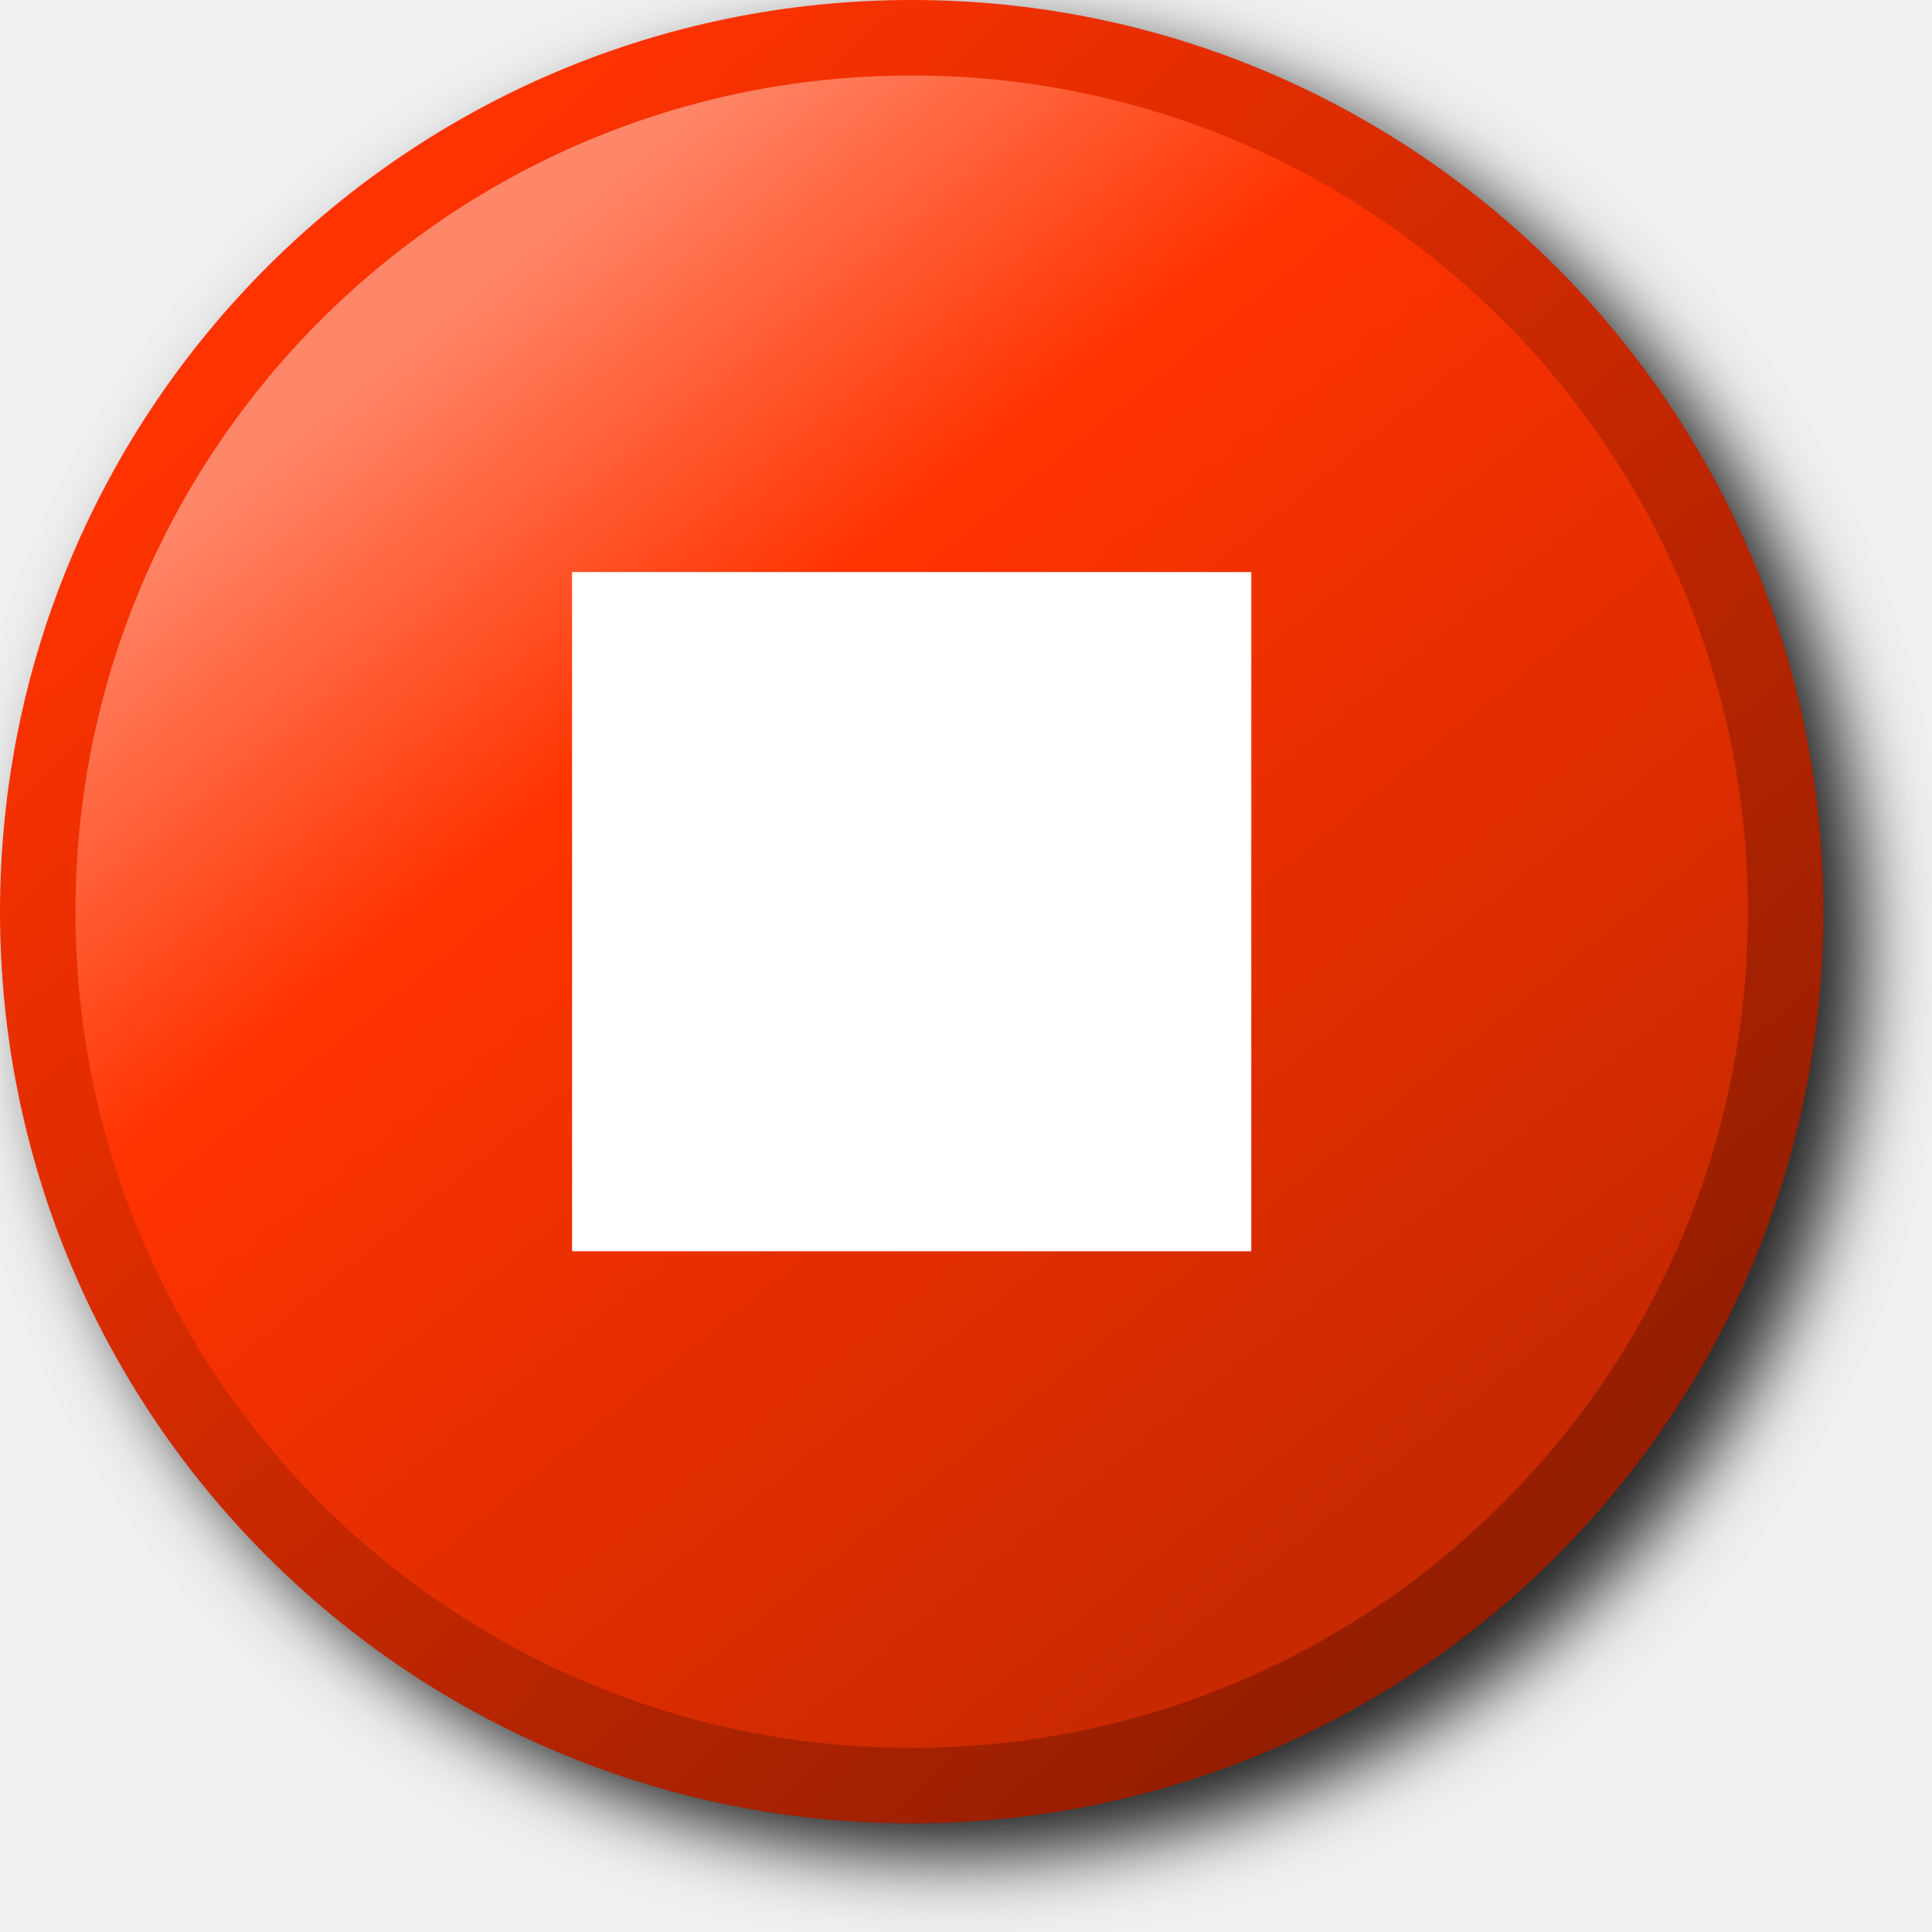
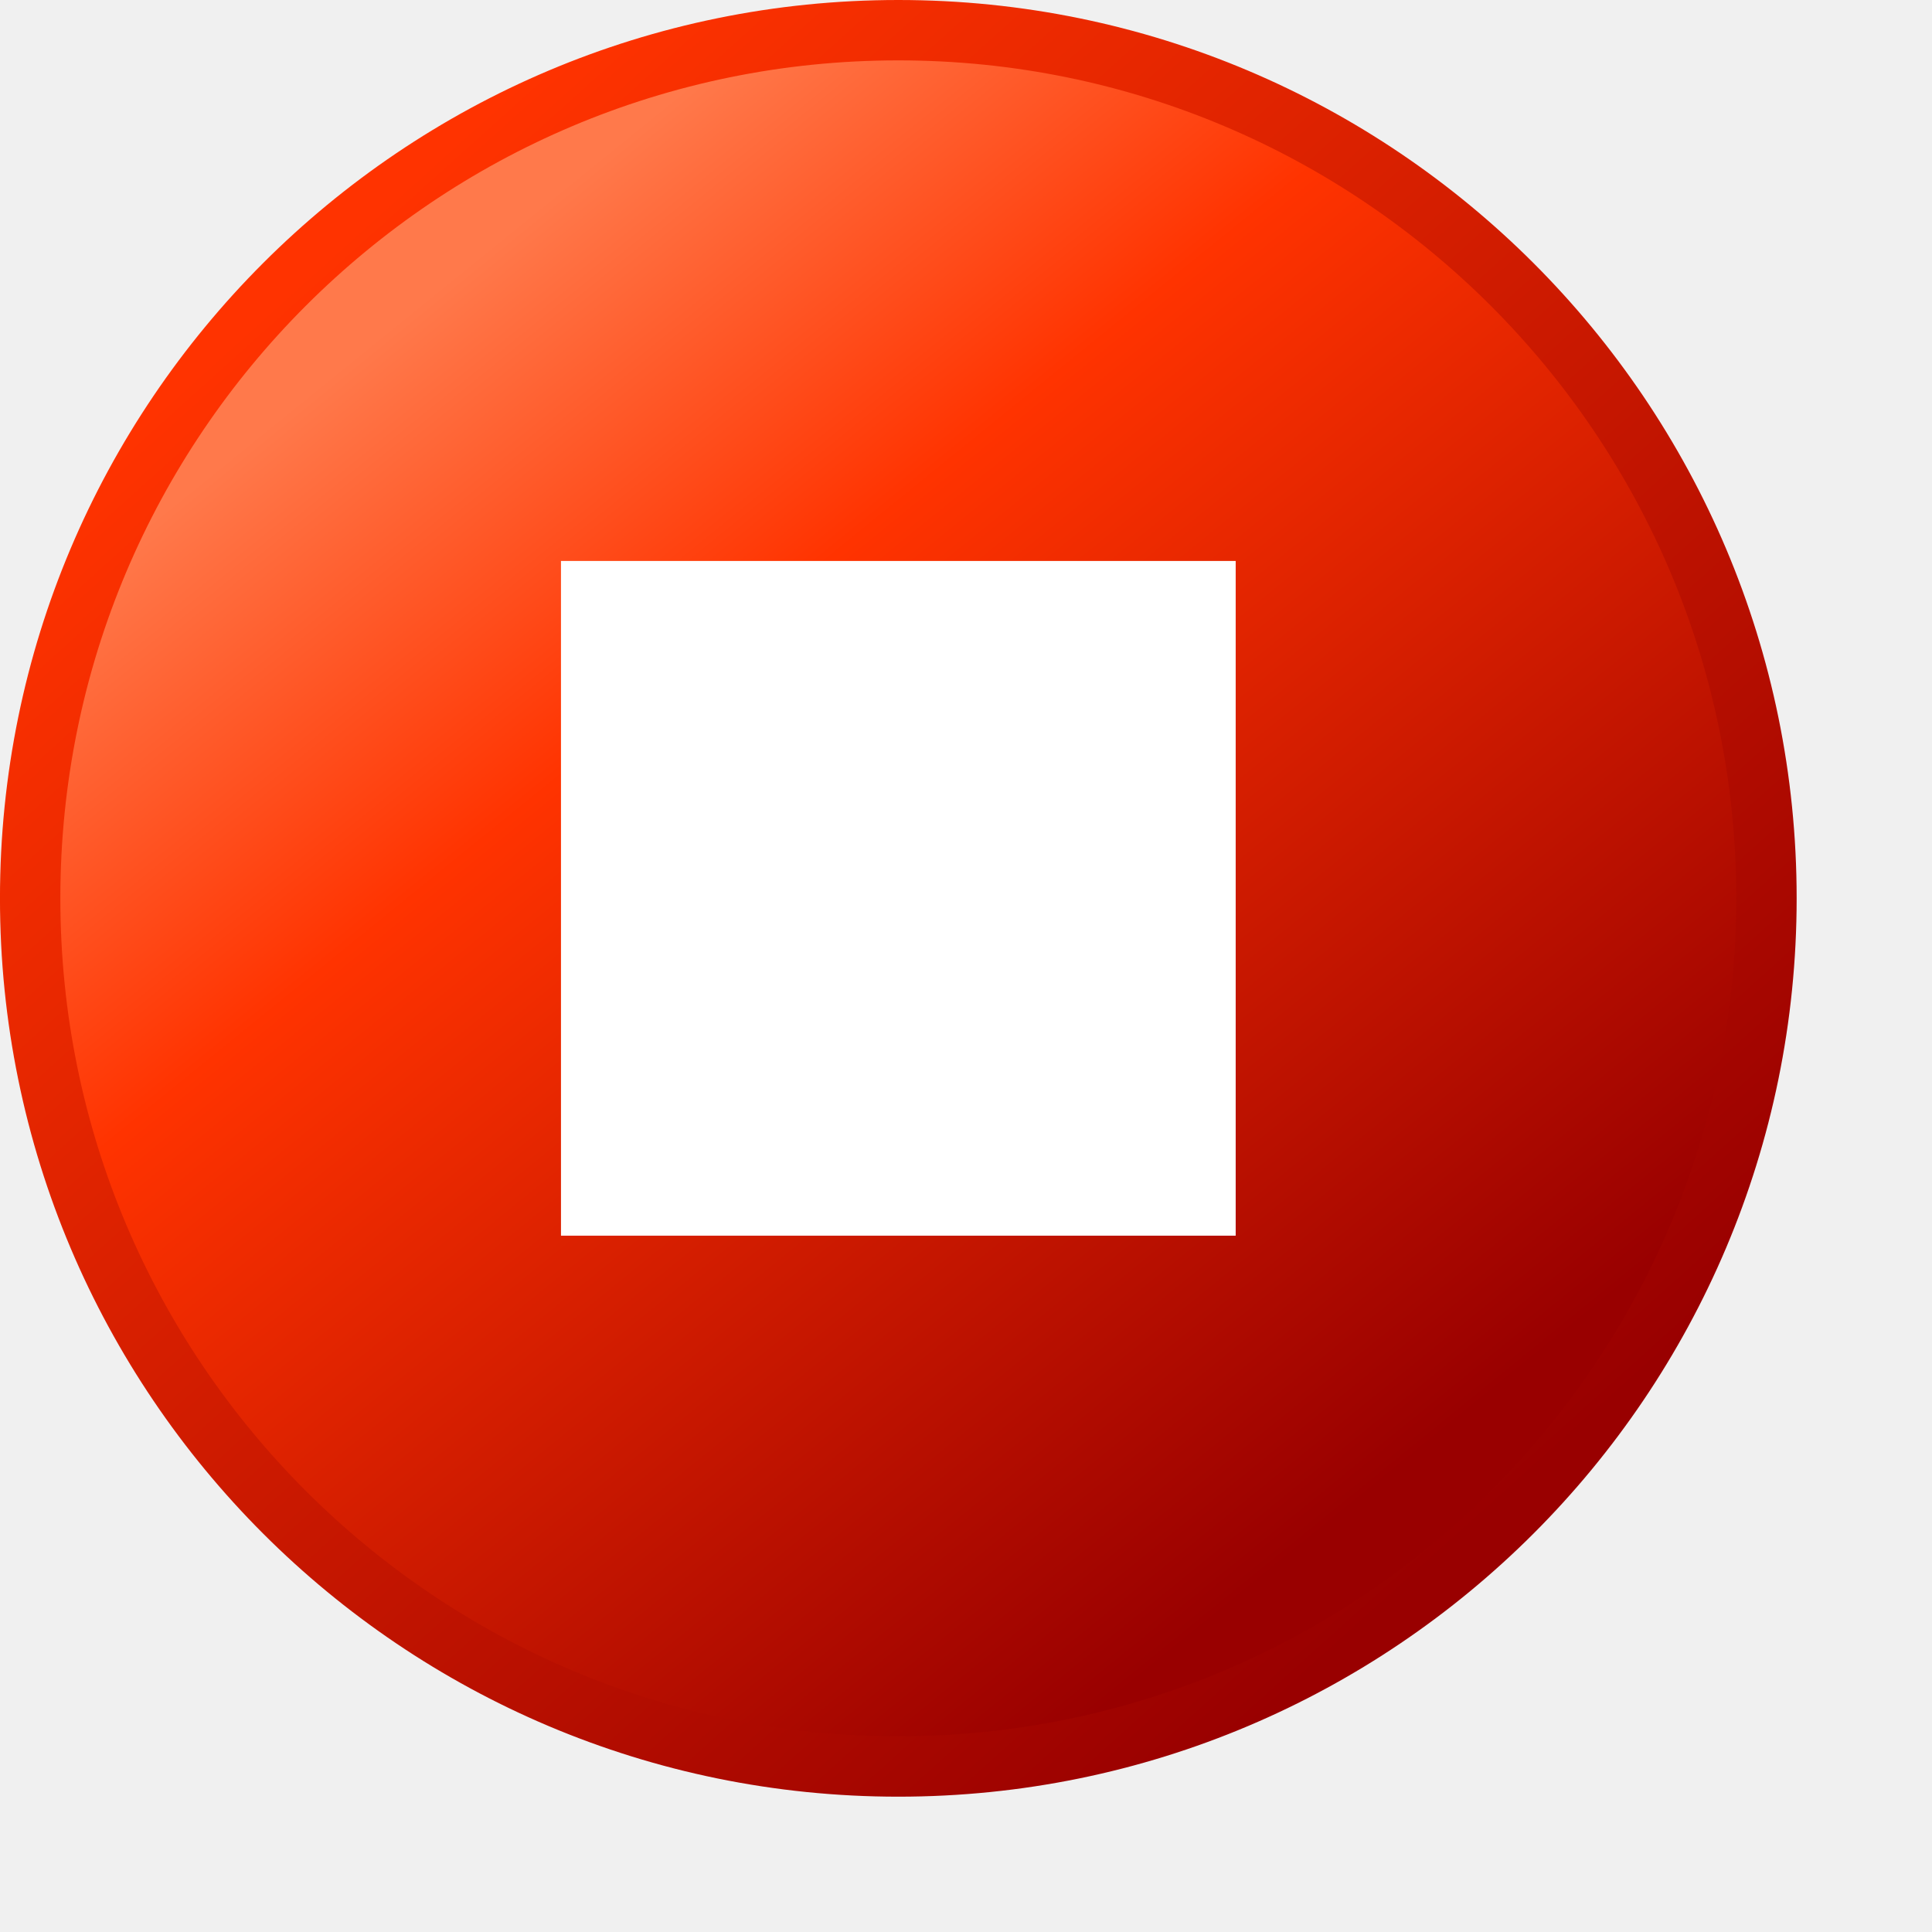
- <svg xmlns="http://www.w3.org/2000/svg" xmlns:xlink="http://www.w3.org/1999/xlink" width="256" height="256" viewBox="0 0 256 256" version="1.1" id="svg8">
+ <svg xmlns="http://www.w3.org/2000/svg" xmlns:xlink="http://www.w3.org/1999/xlink" width="48" height="48" viewBox="0 0 48 48" version="1.1" id="svg8">
  <defs id="defs2">
    <linearGradient id="linearGradient1024">
-       <stop style="stop-color:#941e00;stop-opacity:1" offset="0" id="stop1020" />
+       <stop style="stop-color:#990000;stop-opacity:1" offset="0" id="stop1020" />
      <stop style="stop-color:#ff3300;stop-opacity:1" offset="1" id="stop1022" />
    </linearGradient>
    <linearGradient id="linearGradient1018">
-       <stop style="stop-color:#c92900;stop-opacity:1" offset="0" id="stop1012" />
+       <stop style="stop-color:#990000;stop-opacity:1" offset="0" id="stop1012" />
      <stop id="stop1014" offset="0.7" style="stop-color:#ff3300;stop-opacity:1" />
-       <stop style="stop-color:#ff8769;stop-opacity:1" offset="1" id="stop1016" />
+       <stop style="stop-color:#ff794b;stop-opacity:1" offset="1" id="stop1016" />
    </linearGradient>
-     <filter height="1.096" y="-0.048" width="1.096" x="-0.048" id="filter933" style="color-interpolation-filters:sRGB">
-       <feGaussianBlur id="feGaussianBlur935" stdDeviation="4.836" />
-     </filter>
-     <linearGradient xlink:href="#linearGradient1018" id="linearGradient1492-3" x1="-0.985" y1="7.799" x2="-4.13" y2="3.922" gradientUnits="userSpaceOnUse" gradientTransform="matrix(40.71457,0,0,40.71457,238.4018,-118.8825)" />
-     <linearGradient xlink:href="#linearGradient1024" id="linearGradient903-3" x1="28.65" y1="12.93" x2="18.284" y2="1.414" gradientUnits="userSpaceOnUse" gradientTransform="matrix(14.791,0,0,14.791,-195.5573,-2.395504)" />
+     <linearGradient xlink:href="#linearGradient1018" id="linearGradient1492-3" x1="-0.985" y1="7.799" x2="-4.13" y2="3.922" gradientUnits="userSpaceOnUse" gradientTransform="matrix(7.583223,0,0,7.583223,54.44879,-22.32353)" />
+     <linearGradient xlink:href="#linearGradient1024" id="linearGradient903-3" x1="28.65" y1="12.93" x2="18.284" y2="1.414" gradientUnits="userSpaceOnUse" gradientTransform="matrix(2.754873,0,0,2.754873,-26.37753,-0.6274372)" />
  </defs>
  <g id="layer1" transform="translate(-12.56771)">
-     <path d="m 138.568,4.096 c -66.715,0 -120.906,54.19 -120.906,120.904 0,66.715 54.192,120.904 120.906,120.904 66.55,0 120.613,-53.929 120.879,-120.418 a 5,5 0 0 0 0.025,-0.486 5,5 0 0 0 -0.025,-0.498 C 259.175,58.019 205.114,4.096 138.568,4.096 Z" style="color:#000000;font-style:normal;font-variant:normal;font-weight:normal;font-stretch:normal;font-size:medium;line-height:normal;font-family:sans-serif;font-variant-ligatures:normal;font-variant-position:normal;font-variant-caps:normal;font-variant-numeric:normal;font-variant-alternates:normal;font-variant-east-asian:normal;font-feature-settings:normal;font-variation-settings:normal;text-indent:0;text-align:start;text-decoration:none;text-decoration-line:none;text-decoration-style:solid;text-decoration-color:#000000;letter-spacing:normal;word-spacing:normal;text-transform:none;writing-mode:lr-tb;direction:ltr;text-orientation:mixed;dominant-baseline:auto;baseline-shift:baseline;text-anchor:start;white-space:normal;shape-padding:0;shape-margin:0;inline-size:0;clip-rule:nonzero;display:inline;overflow:visible;visibility:visible;isolation:auto;mix-blend-mode:normal;color-interpolation:sRGB;color-interpolation-filters:linearRGB;solid-color:#000000;solid-opacity:1;vector-effect:none;fill:#212121;fill-opacity:1;fill-rule:nonzero;stroke:none;stroke-width:10;stroke-linecap:round;stroke-linejoin:round;stroke-miterlimit:4;stroke-dasharray:none;stroke-dashoffset:0;stroke-opacity:1;filter:url(#filter933);color-rendering:auto;image-rendering:auto;shape-rendering:auto;text-rendering:auto;enable-background:accumulate;stop-color:#000000" id="path926" />
-     <path id="path905" d="M 108.88,175.341 V 64.311 l 66.572,59.216 z" style="fill:#ffffff;fill-opacity:1;stroke:none;stroke-width:10;stroke-linecap:butt;stroke-linejoin:miter;stroke-miterlimit:4;stroke-dasharray:none;stroke-opacity:1" />
-     <circle style="fill:url(#linearGradient1492-3);fill-opacity:1;stroke:url(#linearGradient903-3);stroke-width:10;stroke-linecap:round;stroke-linejoin:round;stroke-miterlimit:4;stroke-dasharray:none;stroke-opacity:1" id="path1464-9" cx="133.371" cy="120.803" r="115.803" />
-     <rect y="75.803" x="88.371" height="90" width="90" id="rect1169" style="fill:#ffffff;fill-opacity:1;fill-rule:evenodd;stroke:none;stroke-width:10;stroke-linecap:round;stroke-linejoin:round;stroke-miterlimit:4;stroke-dasharray:none;stroke-opacity:1;stop-color:#000000" />
+     <path id="path905" d="M 30.325,32.477 V 11.797 L 42.724,22.826 Z" style="fill:#ffffff;fill-opacity:1;stroke:none;stroke-width:1.863;stroke-linecap:butt;stroke-linejoin:miter;stroke-miterlimit:4;stroke-dasharray:none;stroke-opacity:1" />
+     <circle style="fill:url(#linearGradient1492-3);fill-opacity:1;stroke:url(#linearGradient903-3);stroke-width:1.5;stroke-linecap:round;stroke-linejoin:round;stroke-miterlimit:4;stroke-dasharray:none;stroke-opacity:1" id="path1464-9" cx="34.886" cy="22.319" r="21.569" />
+     <rect y="13.937" x="26.505" height="16.763" width="16.763" id="rect1169" style="fill:#ffffff;fill-opacity:1;fill-rule:evenodd;stroke:none;stroke-width:1.863;stroke-linecap:round;stroke-linejoin:round;stroke-miterlimit:4;stroke-dasharray:none;stroke-opacity:1;stop-color:#000000" />
  </g>
</svg>
